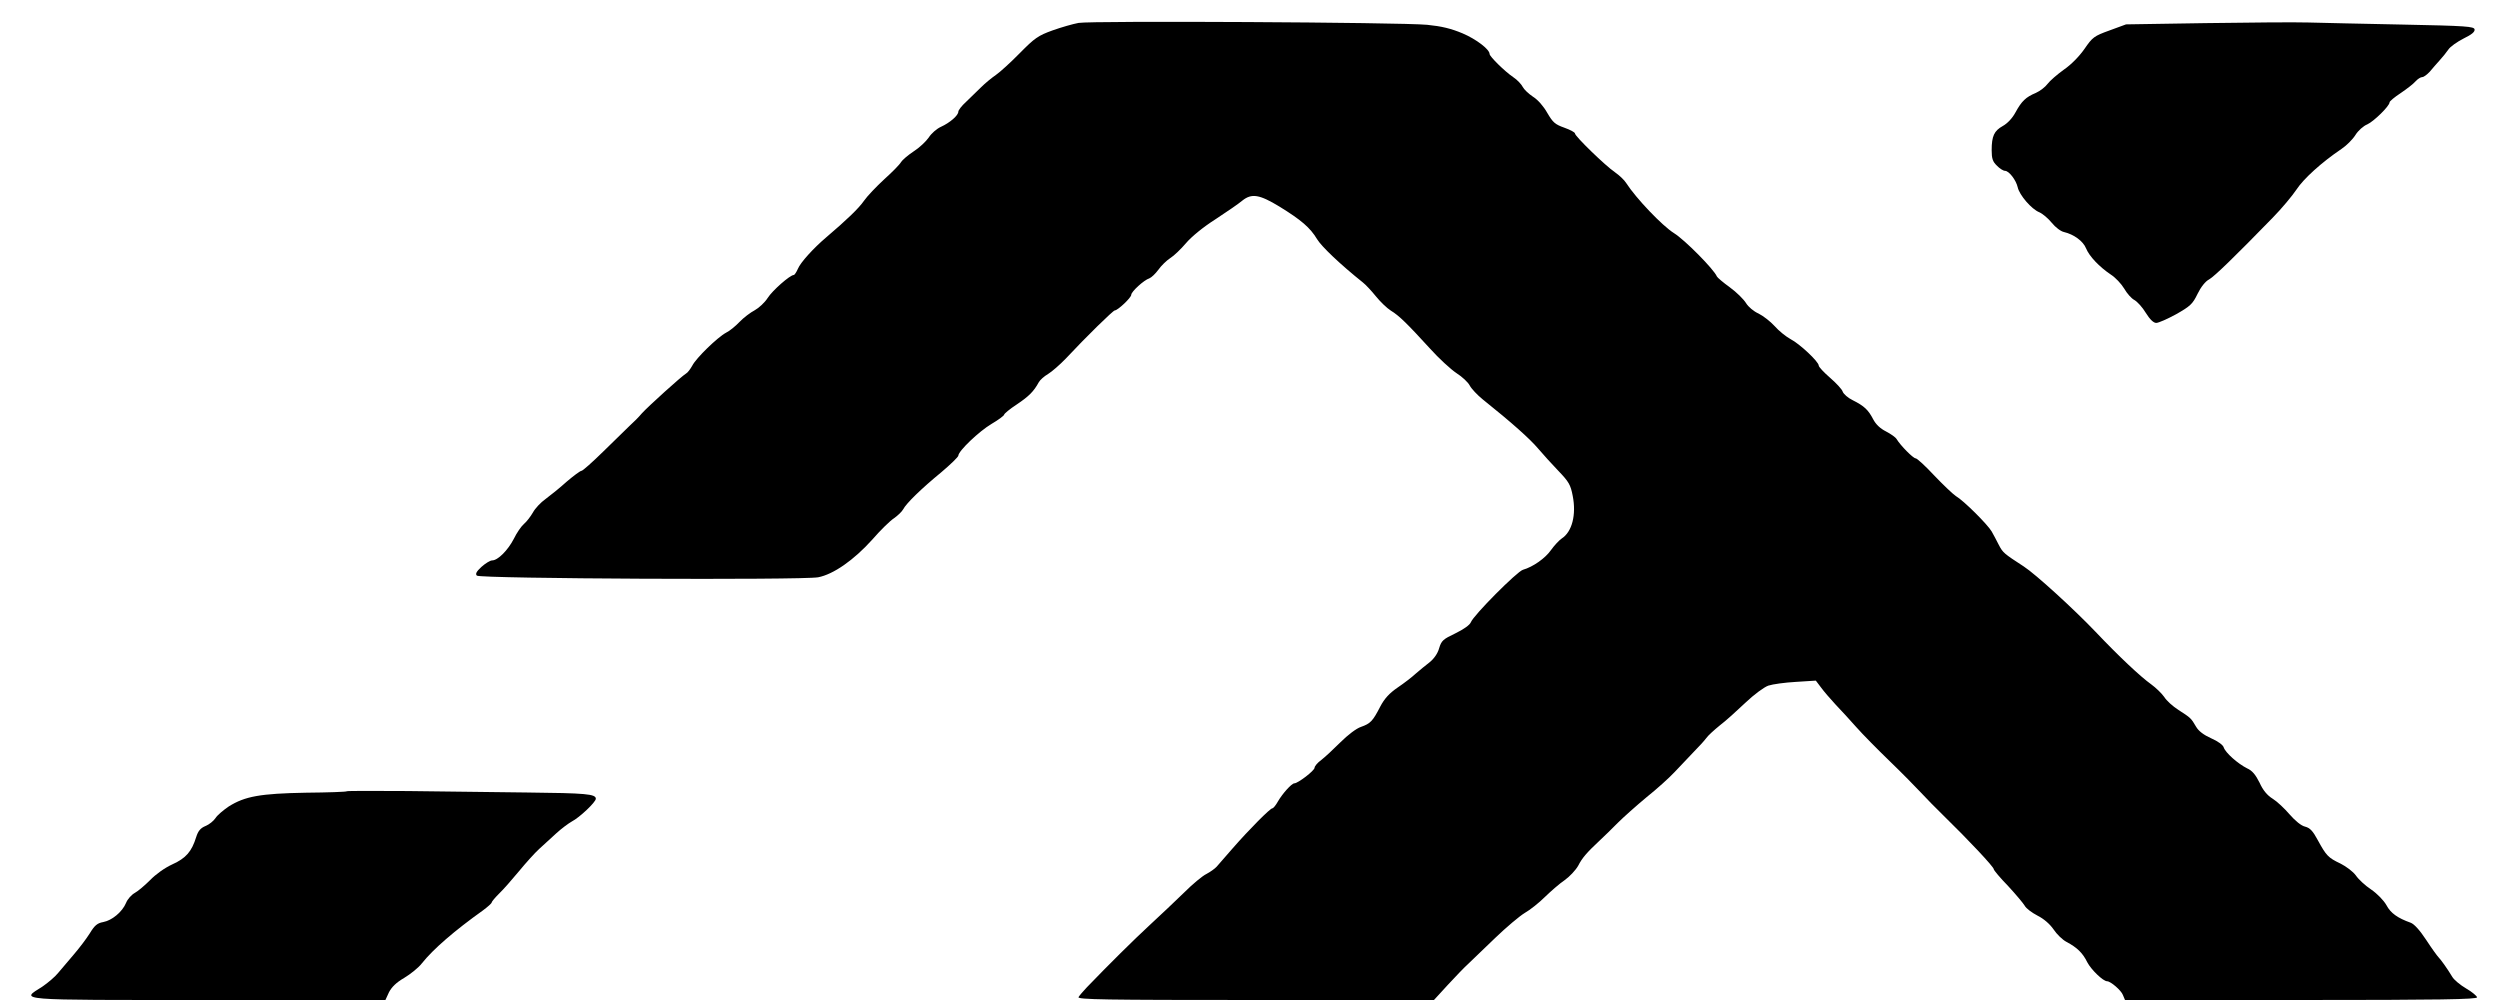
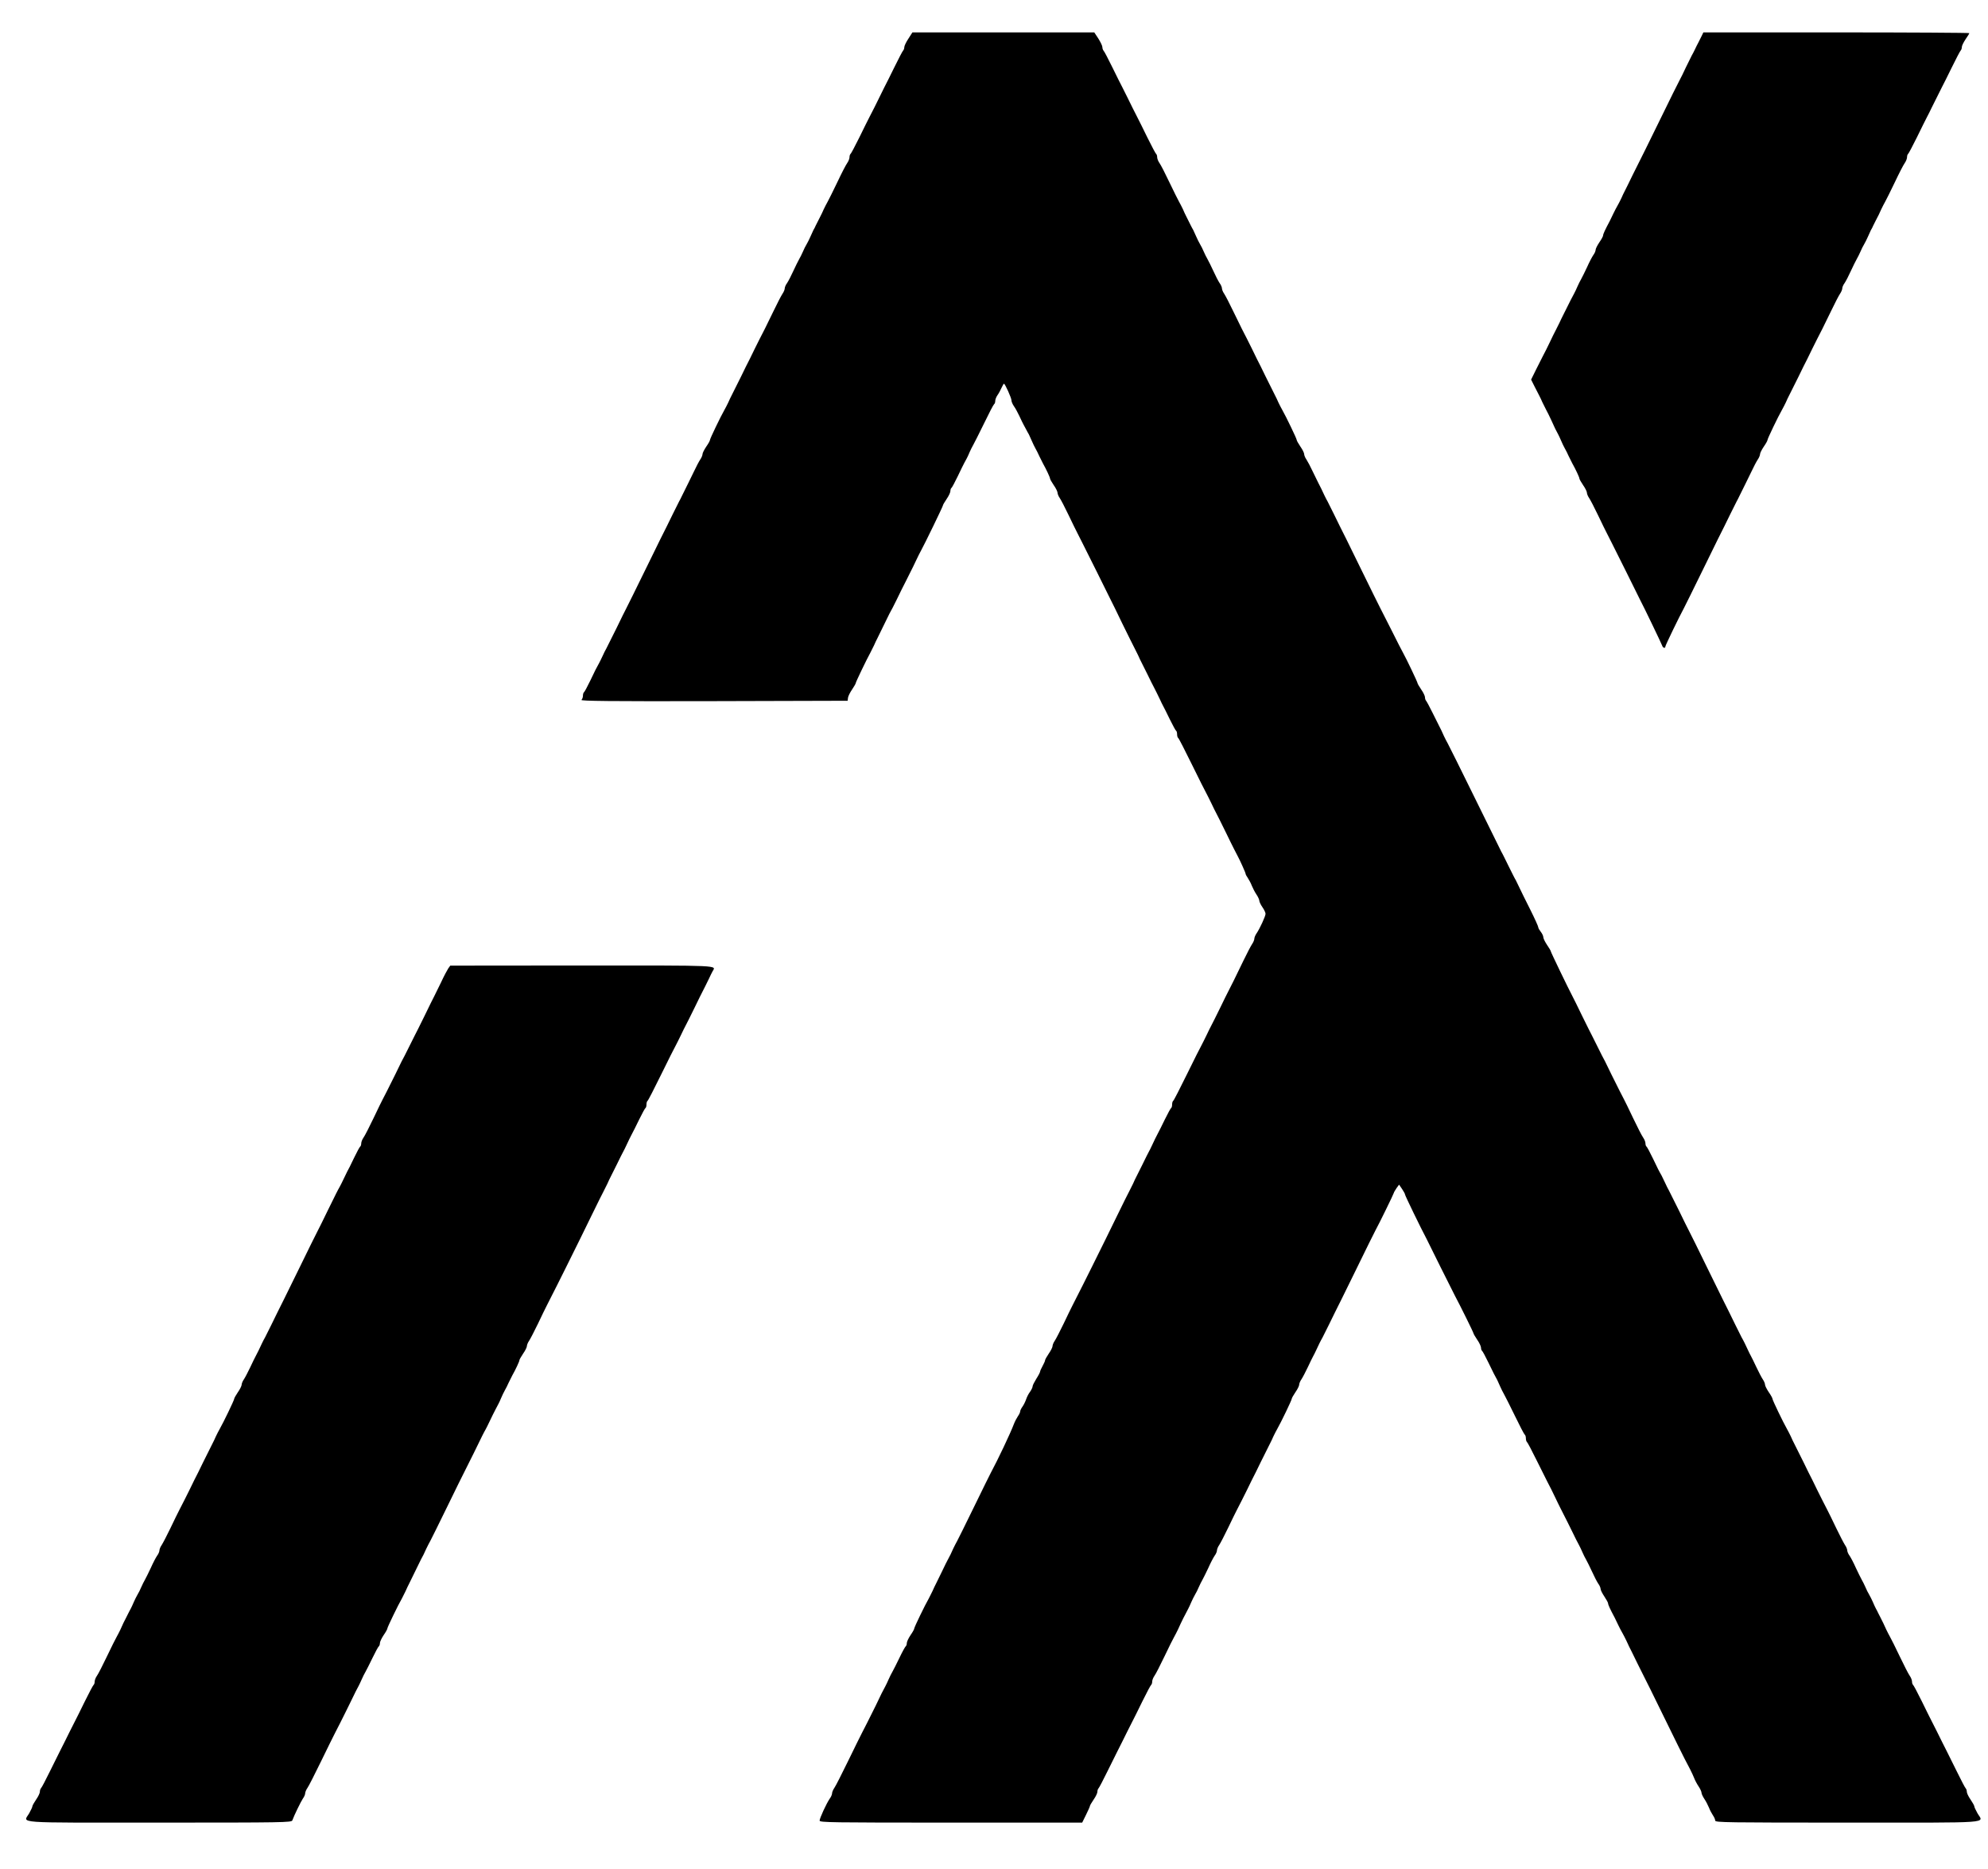
- <svg xmlns="http://www.w3.org/2000/svg" version="1.0" width="1200pt" height="480pt" viewBox="0 0 1200 480" preserveAspectRatio="xMidYMid meet">
-   <g transform="translate(0,480) scale(0.1,-0.1)" fill="#000000" stroke="none">
-     <path d="M5177 4690 c-27 -5 -83 -21 -125 -36 -69 -25 -85 -36 -157 -109 -44 -45 -96 -92 -115 -105 -19 -13 -51 -39 -71 -59 -20 -20 -52 -51 -72 -70 -21 -19 -37 -40 -37 -47 0 -18 -40 -53 -84 -73 -20 -9 -46 -32 -58 -51 -13 -19 -46 -50 -73 -67 -27 -18 -54 -41 -60 -51 -5 -10 -41 -47 -80 -82 -38 -35 -83 -82 -98 -104 -25 -36 -81 -90 -182 -176 -59 -50 -123 -120 -135 -150 -7 -16 -16 -30 -20 -30 -18 0 -103 -75 -125 -110 -14 -22 -42 -48 -62 -59 -21 -11 -54 -36 -73 -56 -19 -20 -48 -44 -65 -52 -41 -22 -144 -122 -162 -158 -9 -16 -22 -34 -30 -38 -22 -13 -182 -158 -212 -191 -14 -17 -41 -44 -59 -60 -18 -17 -75 -73 -126 -123 -52 -51 -99 -93 -105 -93 -6 0 -38 -24 -71 -52 -32 -29 -78 -66 -101 -83 -23 -16 -51 -46 -61 -65 -11 -19 -30 -44 -43 -55 -13 -11 -35 -43 -49 -72 -28 -54 -76 -103 -104 -103 -9 0 -32 -14 -51 -31 -25 -23 -30 -34 -22 -42 15 -15 1558 -22 1638 -8 73 14 171 82 260 181 39 45 86 91 105 103 18 13 37 31 43 42 15 29 88 100 183 178 45 38 82 74 82 80 1 23 100 117 159 152 34 20 61 40 61 45 0 4 27 27 61 49 58 39 81 62 105 106 6 11 26 29 45 40 18 11 56 44 84 73 99 106 228 232 236 232 14 0 79 61 79 75 0 15 61 71 87 79 10 4 29 22 43 41 14 20 39 44 57 56 18 11 51 43 75 71 26 31 83 78 143 116 55 36 113 76 128 89 45 36 82 30 179 -29 104 -64 147 -101 180 -156 21 -35 110 -120 220 -208 13 -10 41 -40 62 -66 21 -26 53 -57 72 -69 40 -24 80 -64 187 -181 43 -48 101 -101 128 -119 27 -17 56 -44 64 -60 8 -15 36 -45 62 -66 140 -112 226 -189 265 -235 24 -28 68 -77 99 -109 49 -51 58 -66 68 -119 18 -91 -3 -173 -53 -205 -13 -9 -36 -34 -51 -55 -27 -39 -86 -81 -135 -95 -28 -8 -237 -218 -250 -252 -5 -13 -35 -34 -74 -53 -59 -28 -67 -35 -78 -71 -7 -26 -25 -51 -46 -68 -19 -14 -48 -39 -66 -54 -17 -16 -56 -46 -87 -67 -41 -28 -64 -54 -84 -92 -36 -70 -47 -81 -92 -97 -22 -7 -64 -39 -99 -74 -34 -34 -75 -72 -92 -85 -18 -13 -32 -30 -32 -37 0 -14 -80 -75 -97 -75 -13 0 -57 -49 -79 -87 -10 -18 -22 -33 -27 -33 -10 0 -110 -100 -192 -194 -33 -38 -67 -77 -75 -86 -8 -9 -30 -25 -49 -35 -19 -9 -67 -49 -107 -89 -40 -39 -114 -109 -165 -156 -80 -74 -194 -187 -302 -299 -17 -18 -36 -40 -40 -47 -7 -12 124 -14 849 -14 l857 0 66 72 c36 39 81 86 99 102 18 17 76 73 129 124 53 51 117 105 142 120 25 14 69 49 97 77 28 27 70 64 94 80 24 17 53 48 65 69 20 39 41 63 105 123 19 18 58 55 85 83 28 28 90 83 138 123 49 39 110 94 135 121 26 28 67 71 92 97 25 25 52 55 60 66 8 12 38 39 65 61 28 21 83 71 123 109 42 40 90 75 110 82 21 7 80 15 133 18 l95 6 25 -33 c13 -18 44 -54 69 -81 25 -26 70 -75 100 -109 30 -34 102 -107 160 -163 58 -56 125 -124 150 -151 25 -27 72 -75 105 -107 125 -122 245 -250 245 -261 0 -5 31 -42 69 -81 37 -40 73 -83 80 -95 6 -12 34 -33 61 -47 30 -15 59 -40 77 -66 15 -23 43 -50 62 -60 51 -27 78 -53 100 -98 19 -36 76 -91 95 -91 17 0 68 -44 76 -66 l10 -24 845 0 c669 0 845 3 845 13 -1 6 -24 26 -52 42 -29 17 -59 42 -67 56 -24 40 -55 83 -66 94 -6 6 -33 43 -59 83 -31 47 -58 77 -75 83 -62 22 -96 46 -116 84 -13 23 -44 55 -73 75 -29 19 -62 50 -74 68 -13 18 -46 43 -74 57 -59 28 -68 38 -109 113 -23 43 -37 58 -60 64 -19 4 -48 28 -75 59 -24 28 -60 62 -81 75 -26 16 -47 41 -63 77 -19 38 -35 58 -60 69 -44 22 -103 74 -112 100 -3 12 -28 30 -60 44 -36 16 -61 35 -73 56 -24 41 -25 42 -84 80 -27 17 -58 45 -69 63 -12 17 -40 44 -62 60 -52 37 -157 136 -267 252 -103 108 -289 278 -345 314 -97 63 -100 66 -120 104 -10 21 -26 49 -34 64 -19 33 -134 148 -172 170 -15 10 -62 55 -104 99 -42 45 -82 82 -89 82 -12 0 -73 62 -91 92 -5 9 -28 25 -51 37 -28 14 -49 34 -62 59 -23 44 -42 63 -98 91 -23 11 -44 30 -48 41 -3 11 -31 41 -61 67 -30 26 -54 52 -54 58 0 19 -92 105 -135 127 -22 12 -57 40 -77 63 -20 22 -55 49 -77 60 -23 10 -49 32 -60 50 -11 18 -45 52 -78 76 -32 23 -60 47 -62 52 -13 33 -154 176 -206 208 -56 35 -182 167 -229 240 -9 15 -34 38 -54 52 -46 31 -192 173 -192 186 0 6 -23 18 -51 28 -45 16 -55 25 -82 71 -18 32 -45 63 -69 78 -21 14 -43 35 -49 47 -6 12 -26 34 -46 47 -40 27 -113 99 -113 111 0 22 -64 71 -130 99 -55 23 -100 34 -170 41 -128 12 -1612 20 -1673 9z" />
-     <path d="M10585 4689 l-380 -6 -79 -29 c-75 -27 -82 -33 -120 -88 -25 -36 -64 -76 -99 -100 -32 -23 -68 -54 -79 -69 -11 -15 -36 -34 -56 -43 -48 -20 -68 -39 -98 -94 -15 -28 -39 -53 -61 -65 -41 -23 -53 -48 -53 -116 0 -40 5 -55 25 -74 13 -14 31 -25 39 -25 19 0 53 -44 61 -79 8 -37 66 -105 104 -120 16 -7 43 -30 60 -51 17 -21 43 -41 59 -44 46 -11 91 -43 105 -78 16 -39 64 -89 119 -126 22 -14 50 -44 64 -67 13 -23 35 -48 49 -55 14 -8 39 -35 55 -62 20 -32 37 -48 50 -48 11 0 54 19 96 42 67 38 79 49 102 97 16 33 38 61 56 70 26 15 121 107 305 296 43 44 94 105 114 135 34 52 121 131 216 195 24 16 54 46 67 67 13 21 39 44 57 51 31 14 107 88 107 106 0 5 24 25 53 44 28 19 61 44 71 56 11 12 25 21 33 21 7 0 23 12 36 26 12 14 33 39 47 54 14 15 33 39 42 52 9 14 42 37 73 53 39 19 55 32 53 44 -3 14 -39 17 -343 23 -187 4 -392 8 -455 10 -63 2 -286 0 -495 -3z" />
-     <path d="M1665 1002 c-2 -3 -91 -6 -198 -7 -217 -4 -291 -17 -369 -66 -25 -17 -54 -41 -63 -55 -9 -14 -31 -32 -49 -39 -24 -10 -35 -24 -44 -52 -22 -71 -49 -102 -115 -132 -37 -17 -80 -48 -107 -76 -25 -25 -58 -53 -73 -61 -16 -9 -35 -30 -42 -48 -18 -43 -67 -84 -110 -92 -28 -5 -41 -16 -64 -54 -17 -27 -52 -73 -78 -103 -26 -30 -59 -69 -73 -86 -14 -18 -49 -48 -77 -67 -105 -67 -147 -64 797 -64 l850 0 17 37 c13 25 35 47 73 69 30 18 69 49 85 70 54 68 157 157 293 254 23 17 42 34 42 38 0 4 16 23 35 42 20 19 63 68 96 108 33 40 76 88 97 107 20 18 57 52 82 75 25 23 59 48 75 57 37 19 115 93 115 109 0 23 -48 27 -330 30 -157 2 -415 5 -573 7 -158 1 -290 1 -292 -1z" />
+ <svg xmlns="http://www.w3.org/2000/svg" version="1.0" width="1596pt" height="1500pt" viewBox="0 0 1596 1500" preserveAspectRatio="xMidYMid meet">
+   <g transform="translate(0,1500) scale(0.1,-0.1)" fill="#000000" stroke="none">
+     <path d="M7293 14690 c-18 -27 -33 -58 -33 -68 0 -10 -4 -22 -9 -27 -6 -6 -37 -66 -71 -135 -34 -69 -70 -142 -81 -162 -20 -40 -42 -84 -78 -158 -13 -25 -31 -61 -41 -80 -10 -19 -47 -93 -81 -163 -35 -71 -67 -131 -71 -133 -4 -3 -8 -14 -8 -26 0 -11 -8 -32 -18 -46 -11 -15 -47 -85 -81 -157 -34 -71 -69 -141 -77 -155 -8 -14 -22 -41 -31 -60 -8 -19 -20 -44 -26 -55 -13 -25 -28 -55 -39 -77 -4 -10 -12 -26 -18 -35 -5 -10 -16 -34 -24 -53 -8 -19 -22 -46 -30 -60 -9 -14 -22 -41 -30 -60 -8 -19 -22 -46 -30 -60 -8 -14 -29 -56 -47 -95 -17 -38 -40 -82 -50 -97 -11 -14 -19 -34 -19 -43 0 -9 -8 -29 -18 -43 -10 -15 -42 -76 -71 -137 -29 -60 -61 -126 -71 -145 -10 -19 -28 -55 -41 -80 -12 -25 -30 -61 -40 -80 -9 -19 -27 -55 -39 -80 -13 -25 -27 -53 -32 -63 -5 -10 -23 -46 -39 -80 -35 -71 -61 -123 -76 -152 -6 -11 -18 -36 -26 -55 -9 -19 -23 -46 -31 -60 -31 -54 -116 -231 -116 -241 0 -6 -13 -30 -30 -54 -16 -24 -30 -51 -30 -60 0 -9 -8 -29 -18 -43 -10 -15 -33 -58 -51 -97 -18 -38 -38 -79 -44 -90 -11 -21 -31 -62 -52 -105 -6 -14 -17 -34 -23 -45 -6 -11 -28 -56 -50 -100 -21 -44 -43 -89 -49 -100 -6 -11 -80 -159 -163 -330 -83 -170 -157 -319 -163 -330 -6 -11 -42 -83 -79 -160 -38 -77 -74 -149 -80 -160 -7 -11 -20 -38 -30 -60 -10 -22 -23 -48 -28 -57 -23 -41 -31 -57 -71 -141 -23 -48 -46 -90 -50 -93 -5 -3 -9 -15 -9 -28 0 -12 -5 -27 -12 -34 -9 -9 224 -12 1062 -10 l1075 3 3 25 c2 13 17 43 33 66 16 24 29 46 29 51 0 8 90 195 117 243 7 14 21 41 30 60 8 19 20 44 26 55 6 11 28 56 49 100 22 44 43 88 48 98 23 42 30 55 59 114 17 34 34 70 39 80 5 10 19 38 32 63 12 25 30 61 40 80 10 19 30 60 44 90 14 30 32 66 40 80 27 48 176 355 176 363 0 5 14 28 30 52 17 24 30 53 30 64 0 11 4 22 9 25 4 3 27 45 50 93 23 49 47 97 53 108 6 11 15 27 19 35 5 8 15 31 23 50 8 19 22 46 30 60 8 14 47 91 87 173 39 81 75 150 80 153 5 3 9 14 9 26 0 11 8 32 18 46 11 15 25 42 33 60 8 17 16 32 19 32 9 -1 60 -114 60 -133 0 -11 9 -31 19 -46 11 -15 31 -51 45 -81 14 -30 29 -62 34 -70 5 -8 14 -25 20 -37 7 -13 16 -31 22 -40 5 -10 16 -34 24 -53 8 -19 21 -46 29 -60 8 -14 22 -41 30 -60 9 -19 23 -46 30 -60 26 -46 57 -112 57 -122 0 -5 14 -29 30 -53 17 -24 30 -51 30 -60 0 -9 8 -29 18 -43 10 -15 42 -76 71 -137 29 -60 61 -127 72 -147 10 -21 28 -55 38 -75 11 -21 64 -128 119 -238 54 -110 103 -209 109 -220 6 -11 48 -96 93 -190 46 -93 89 -181 97 -195 7 -14 21 -41 30 -60 8 -19 20 -44 26 -55 6 -11 28 -56 50 -100 21 -44 44 -89 50 -100 11 -21 32 -63 52 -105 6 -14 16 -34 22 -45 6 -11 31 -60 54 -108 24 -49 47 -91 51 -93 5 -3 8 -16 8 -29 0 -13 4 -26 9 -29 5 -3 54 -99 110 -213 56 -115 109 -219 117 -233 7 -14 26 -50 40 -80 14 -30 31 -64 37 -75 13 -25 37 -72 76 -152 16 -34 34 -70 39 -80 5 -10 18 -36 29 -58 11 -22 25 -49 31 -60 17 -31 62 -131 62 -139 0 -5 8 -20 18 -34 10 -15 25 -43 32 -62 8 -19 24 -51 37 -70 13 -19 23 -42 23 -50 0 -8 11 -32 25 -52 14 -20 25 -44 25 -53 0 -19 -46 -119 -72 -157 -10 -14 -18 -34 -18 -43 0 -9 -8 -29 -18 -43 -10 -15 -41 -74 -69 -132 -71 -148 -91 -187 -145 -293 -5 -10 -23 -46 -39 -80 -39 -80 -63 -127 -76 -152 -6 -11 -23 -45 -37 -75 -14 -30 -33 -66 -40 -80 -8 -14 -61 -118 -117 -233 -56 -114 -105 -210 -110 -213 -5 -3 -9 -16 -9 -29 0 -13 -3 -26 -8 -29 -4 -2 -27 -44 -51 -93 -23 -48 -48 -97 -54 -108 -6 -11 -17 -32 -24 -47 -7 -16 -19 -40 -26 -55 -7 -16 -18 -37 -24 -48 -6 -11 -29 -56 -50 -100 -22 -44 -44 -89 -50 -100 -6 -11 -18 -36 -26 -55 -9 -19 -23 -46 -30 -60 -8 -14 -51 -101 -97 -195 -45 -93 -87 -179 -93 -190 -6 -11 -55 -110 -109 -220 -55 -110 -108 -217 -119 -237 -10 -21 -28 -55 -38 -75 -11 -21 -43 -87 -72 -148 -29 -60 -61 -122 -71 -137 -10 -14 -18 -34 -18 -43 0 -9 -13 -36 -30 -60 -16 -24 -30 -48 -30 -54 0 -6 -9 -26 -20 -46 -11 -20 -20 -40 -20 -45 0 -5 -13 -31 -30 -57 -16 -26 -30 -53 -30 -61 0 -8 -9 -27 -20 -43 -12 -15 -26 -43 -32 -61 -6 -18 -19 -45 -30 -60 -10 -14 -18 -31 -18 -38 0 -7 -8 -24 -18 -38 -10 -15 -25 -43 -32 -62 -30 -79 -129 -287 -187 -395 -6 -11 -66 -132 -133 -270 -67 -137 -128 -261 -136 -275 -8 -14 -22 -41 -31 -60 -15 -35 -28 -61 -44 -90 -5 -8 -26 -51 -47 -95 -21 -44 -43 -89 -49 -100 -6 -11 -18 -36 -26 -55 -9 -19 -23 -46 -30 -60 -31 -53 -117 -232 -117 -241 0 -6 -13 -30 -30 -54 -16 -24 -30 -53 -30 -64 0 -11 -4 -22 -8 -25 -5 -3 -28 -45 -51 -93 -23 -48 -49 -99 -57 -113 -8 -14 -22 -41 -30 -60 -8 -19 -20 -44 -26 -55 -6 -11 -20 -37 -30 -57 -40 -84 -60 -125 -77 -158 -10 -19 -28 -55 -40 -80 -13 -25 -31 -61 -41 -80 -10 -19 -60 -120 -111 -225 -51 -104 -100 -202 -111 -217 -10 -14 -18 -34 -18 -43 0 -9 -8 -29 -19 -43 -26 -38 -81 -157 -81 -176 0 -15 93 -16 1054 -16 l1054 0 31 63 c17 34 31 66 31 70 0 5 14 28 30 52 17 24 30 52 30 62 0 11 4 23 9 28 6 6 37 66 71 135 34 69 70 142 81 163 22 44 51 100 80 160 11 23 29 58 39 77 10 19 47 93 81 163 35 71 67 131 71 133 4 3 8 14 8 26 0 11 8 32 18 46 11 15 47 86 81 157 34 72 69 141 77 155 8 14 22 41 31 60 26 59 59 124 83 168 5 9 16 33 24 52 8 19 22 46 30 60 9 14 22 41 30 60 8 19 22 46 30 60 8 14 29 57 47 95 17 39 40 82 50 97 11 14 19 34 19 43 0 9 8 29 18 43 10 15 42 77 71 137 29 61 61 126 71 145 10 19 28 55 41 80 12 25 30 61 40 80 9 19 27 55 39 80 13 25 27 53 32 63 5 10 23 46 39 80 35 71 61 123 76 152 6 11 18 36 26 55 9 19 23 46 31 60 31 54 116 231 116 241 0 6 14 30 30 54 17 24 30 51 30 60 0 9 8 29 18 43 10 15 33 59 51 97 18 39 38 79 44 90 6 11 17 32 24 48 7 15 19 39 26 55 7 15 19 36 25 47 6 11 28 56 50 100 21 44 43 89 49 100 6 11 80 160 163 330 83 171 157 319 163 330 27 48 147 294 147 300 0 4 10 20 21 37 l21 29 24 -35 c13 -19 24 -39 24 -45 0 -8 128 -272 173 -356 6 -11 55 -110 109 -220 55 -110 108 -216 118 -235 43 -80 150 -297 150 -304 0 -4 14 -27 30 -51 17 -24 30 -53 30 -64 0 -11 4 -22 9 -25 4 -3 27 -45 50 -93 41 -85 50 -102 71 -140 5 -10 16 -34 24 -53 8 -19 22 -46 30 -60 8 -14 47 -91 87 -173 39 -81 75 -150 80 -153 5 -3 9 -16 9 -29 0 -13 4 -26 8 -29 5 -3 41 -72 81 -153 40 -81 78 -157 84 -168 16 -30 44 -85 65 -130 10 -22 28 -58 39 -80 39 -76 86 -170 93 -185 20 -43 48 -97 58 -115 6 -11 18 -36 26 -55 8 -19 22 -46 30 -60 8 -14 29 -56 47 -95 17 -38 40 -82 50 -97 11 -14 19 -34 19 -43 0 -9 14 -36 30 -60 16 -24 30 -49 30 -55 0 -11 15 -44 53 -115 6 -11 19 -38 29 -60 10 -22 26 -51 34 -65 8 -14 22 -41 31 -60 16 -36 26 -56 42 -87 5 -10 27 -54 48 -98 22 -44 44 -89 50 -100 6 -11 80 -159 163 -330 83 -170 157 -319 163 -330 34 -63 65 -124 77 -155 7 -19 24 -51 37 -70 13 -19 23 -42 23 -50 0 -8 10 -31 23 -50 13 -19 29 -51 37 -70 7 -19 22 -47 32 -62 10 -14 18 -33 18 -42 0 -15 97 -16 1065 -16 1193 0 1087 -8 1040 76 -14 25 -25 49 -25 55 0 6 -14 30 -30 54 -17 24 -30 52 -30 62 0 11 -4 23 -9 28 -6 6 -37 66 -71 135 -34 69 -70 142 -81 163 -22 44 -51 100 -80 160 -11 23 -29 58 -39 77 -10 19 -47 93 -81 163 -35 71 -67 131 -71 133 -4 3 -8 14 -8 26 0 11 -8 32 -18 46 -11 15 -47 86 -81 157 -34 72 -69 141 -77 155 -8 14 -22 41 -31 60 -20 44 -27 59 -43 90 -7 14 -17 33 -22 43 -4 9 -12 25 -18 35 -5 9 -16 33 -24 52 -8 19 -22 46 -30 60 -9 14 -22 41 -30 60 -8 19 -22 46 -30 60 -8 14 -29 57 -47 95 -17 39 -40 82 -50 97 -11 14 -19 34 -19 43 0 9 -8 29 -18 43 -10 15 -42 77 -71 137 -29 61 -61 126 -71 145 -10 19 -28 55 -41 80 -12 25 -30 61 -40 80 -9 19 -27 55 -39 80 -13 25 -27 53 -32 63 -5 10 -23 46 -39 80 -35 71 -61 123 -76 152 -6 11 -18 36 -26 55 -9 19 -23 46 -31 60 -31 54 -116 231 -116 241 0 6 -13 30 -30 54 -16 24 -30 51 -30 60 0 9 -8 29 -18 43 -10 15 -33 59 -51 97 -18 39 -38 79 -44 90 -6 11 -17 32 -24 48 -7 15 -19 39 -26 55 -7 15 -19 36 -25 47 -6 11 -28 56 -50 100 -21 44 -43 89 -49 100 -6 11 -80 160 -163 330 -83 171 -157 319 -163 330 -6 11 -42 83 -79 160 -38 77 -74 149 -80 160 -7 11 -20 38 -30 60 -10 22 -23 48 -28 58 -23 40 -31 56 -71 140 -23 48 -46 90 -50 93 -5 3 -9 14 -9 26 0 11 -8 32 -18 46 -11 15 -47 86 -81 157 -34 72 -67 139 -73 150 -6 11 -20 38 -31 60 -11 22 -24 49 -30 60 -6 11 -24 47 -40 80 -48 100 -63 129 -75 150 -6 11 -24 48 -41 82 -17 34 -35 70 -40 80 -6 10 -41 81 -79 158 -37 77 -73 149 -79 160 -29 54 -173 352 -173 359 0 4 -13 27 -30 51 -16 24 -30 52 -30 62 0 10 -9 29 -20 43 -11 14 -20 29 -20 35 0 8 -29 72 -63 140 -6 11 -17 34 -25 50 -8 17 -22 44 -30 60 -8 17 -24 48 -34 70 -10 22 -23 48 -28 58 -6 9 -14 26 -20 37 -5 11 -14 29 -20 40 -5 11 -14 28 -19 38 -5 9 -17 35 -28 57 -11 22 -24 49 -31 60 -6 11 -101 205 -212 430 -111 226 -208 421 -216 435 -8 14 -22 41 -31 60 -16 36 -26 58 -42 88 -5 9 -28 55 -51 102 -23 47 -46 89 -51 95 -5 5 -9 17 -9 28 0 10 -13 38 -30 62 -16 24 -30 47 -30 52 0 8 -88 193 -116 243 -8 14 -50 95 -92 180 -43 85 -83 164 -89 175 -6 11 -80 160 -163 330 -83 171 -157 319 -163 330 -6 11 -28 56 -49 100 -22 44 -44 89 -50 100 -6 11 -18 32 -25 48 -7 15 -19 39 -26 55 -7 15 -18 36 -24 47 -6 11 -26 52 -44 90 -18 39 -41 82 -51 97 -10 14 -18 34 -18 43 0 9 -13 36 -30 60 -16 24 -30 48 -30 54 0 10 -85 187 -116 241 -8 14 -22 41 -31 60 -8 19 -20 44 -26 55 -15 29 -41 81 -76 152 -16 34 -34 70 -39 80 -5 10 -19 38 -32 63 -12 25 -30 61 -39 80 -10 19 -28 55 -40 80 -13 25 -31 61 -41 80 -10 19 -42 85 -71 145 -29 61 -61 122 -71 137 -10 14 -18 34 -18 43 0 9 -8 29 -19 43 -10 15 -33 59 -50 97 -18 39 -39 81 -47 95 -8 14 -22 41 -30 60 -8 19 -21 46 -30 60 -8 14 -22 41 -30 60 -8 19 -19 43 -24 53 -6 9 -14 26 -20 37 -5 11 -14 29 -20 40 -5 11 -14 28 -19 38 -5 9 -16 33 -24 52 -9 19 -23 46 -31 60 -8 14 -43 84 -77 155 -34 72 -70 142 -81 157 -10 14 -18 35 -18 46 0 12 -4 23 -8 26 -4 2 -36 62 -71 133 -34 70 -71 144 -81 163 -10 19 -27 53 -38 75 -24 50 -56 113 -81 163 -11 20 -47 93 -81 162 -34 69 -65 129 -71 134 -5 6 -9 18 -9 28 0 10 -15 41 -32 68 l-33 50 -730 0 -730 0 -32 -50z" />
+     <path d="M13664 14717 c-6 -12 -18 -37 -27 -54 -10 -18 -23 -45 -30 -60 -7 -16 -19 -37 -25 -48 -6 -11 -27 -54 -47 -95 -19 -41 -41 -86 -49 -100 -8 -14 -83 -164 -166 -335 -83 -170 -157 -319 -163 -330 -6 -11 -28 -56 -50 -100 -38 -79 -44 -90 -64 -130 -6 -11 -18 -36 -26 -55 -9 -19 -23 -46 -31 -60 -8 -14 -24 -43 -34 -65 -10 -22 -23 -49 -29 -60 -38 -71 -53 -104 -53 -115 0 -6 -13 -31 -30 -55 -16 -24 -30 -51 -30 -60 0 -9 -8 -29 -19 -43 -10 -15 -33 -58 -50 -97 -18 -38 -39 -81 -47 -95 -8 -14 -22 -41 -30 -60 -8 -19 -20 -44 -26 -55 -6 -11 -19 -36 -29 -55 -9 -19 -32 -64 -50 -100 -18 -36 -36 -72 -39 -80 -4 -8 -18 -35 -30 -60 -13 -25 -32 -63 -42 -85 -19 -41 -46 -94 -65 -130 -6 -11 -29 -56 -51 -101 l-40 -81 27 -54 c15 -30 32 -63 38 -74 6 -11 18 -36 26 -55 9 -19 23 -46 30 -60 8 -14 27 -52 42 -85 27 -60 36 -79 55 -113 5 -9 16 -33 24 -52 8 -19 21 -46 29 -60 8 -14 22 -41 30 -60 9 -19 23 -46 30 -60 26 -46 57 -112 57 -122 0 -5 14 -29 30 -53 17 -24 30 -51 30 -60 0 -9 8 -29 18 -43 10 -15 42 -76 71 -137 29 -60 61 -127 72 -147 10 -21 28 -55 38 -75 11 -21 64 -128 119 -238 54 -110 103 -209 109 -220 28 -52 172 -352 177 -367 6 -20 26 -25 26 -7 0 9 112 240 147 304 6 11 80 160 163 330 83 171 157 319 163 330 6 11 28 56 49 100 22 44 44 89 50 100 6 11 17 31 23 45 21 43 41 84 52 105 6 11 26 52 44 90 18 39 41 82 51 97 10 14 18 34 18 43 0 9 14 36 30 60 17 24 30 48 30 54 0 10 85 187 116 241 8 14 22 41 31 60 8 19 20 44 26 55 15 29 41 81 76 152 16 34 34 70 39 80 5 10 19 38 32 63 12 25 30 61 39 80 10 19 28 55 40 80 13 25 31 61 41 80 10 19 42 85 71 145 29 61 61 122 71 137 10 14 18 34 18 43 0 9 8 29 19 43 10 15 33 59 50 97 18 39 39 81 47 95 8 14 22 41 30 60 8 19 21 46 30 60 8 14 22 41 30 60 8 19 19 43 24 53 6 9 14 25 18 35 5 9 14 27 20 40 22 42 30 57 45 92 9 19 23 46 31 60 8 14 43 84 77 155 34 72 70 142 81 157 10 14 18 35 18 46 0 12 4 23 8 26 4 2 36 62 71 133 34 70 71 144 81 163 10 19 28 54 39 78 29 59 58 115 80 160 11 20 47 93 81 162 34 69 65 129 71 135 5 5 9 17 9 28 0 10 14 38 30 62 17 24 30 46 30 49 0 3 -480 6 -1067 6 l-1068 0 -11 -23z" />
+     <path d="M3599 7227 c-8 -12 -35 -62 -58 -112 -24 -49 -48 -99 -54 -110 -6 -11 -42 -83 -79 -160 -38 -77 -73 -148 -79 -158 -5 -10 -23 -46 -40 -80 -17 -34 -35 -71 -41 -82 -12 -21 -27 -50 -75 -150 -16 -33 -34 -69 -40 -80 -6 -11 -19 -38 -30 -60 -11 -22 -25 -49 -31 -60 -6 -11 -39 -78 -73 -150 -34 -71 -70 -142 -81 -157 -10 -14 -18 -35 -18 -46 0 -12 -4 -23 -9 -26 -4 -3 -27 -45 -50 -93 -23 -49 -47 -97 -54 -108 -6 -11 -19 -38 -29 -60 -10 -22 -24 -49 -30 -60 -20 -35 -26 -48 -96 -190 -37 -77 -73 -149 -79 -160 -6 -11 -80 -159 -163 -330 -83 -170 -157 -319 -163 -330 -6 -11 -28 -56 -49 -100 -22 -44 -44 -89 -50 -100 -6 -11 -18 -32 -25 -48 -7 -15 -19 -39 -26 -55 -7 -15 -18 -36 -24 -47 -6 -11 -26 -51 -44 -90 -18 -38 -41 -82 -51 -97 -10 -14 -18 -34 -18 -43 0 -9 -13 -36 -30 -60 -16 -24 -30 -48 -30 -54 0 -10 -85 -187 -116 -241 -8 -14 -22 -41 -31 -60 -8 -19 -20 -44 -26 -55 -15 -29 -41 -81 -76 -152 -16 -34 -34 -70 -39 -80 -5 -10 -19 -38 -32 -63 -12 -25 -30 -61 -39 -80 -10 -19 -28 -55 -40 -80 -13 -25 -31 -61 -41 -80 -10 -19 -42 -84 -71 -145 -29 -60 -61 -122 -71 -137 -10 -14 -18 -34 -18 -43 0 -9 -8 -29 -19 -43 -10 -15 -33 -58 -50 -97 -18 -38 -39 -81 -47 -95 -8 -14 -22 -41 -30 -60 -8 -19 -21 -46 -30 -60 -8 -14 -22 -41 -30 -60 -8 -19 -19 -43 -24 -52 -6 -10 -14 -27 -20 -38 -5 -11 -14 -29 -20 -40 -5 -11 -14 -28 -19 -37 -5 -10 -16 -34 -24 -53 -9 -19 -23 -46 -31 -60 -8 -14 -43 -83 -77 -155 -34 -71 -70 -142 -81 -157 -10 -14 -18 -35 -18 -46 0 -12 -4 -23 -8 -26 -4 -2 -36 -62 -71 -133 -34 -70 -71 -144 -81 -163 -10 -19 -28 -54 -39 -77 -29 -60 -58 -116 -80 -160 -11 -21 -47 -94 -81 -163 -34 -69 -65 -129 -71 -134 -5 -6 -9 -18 -9 -29 0 -10 -13 -38 -30 -62 -16 -24 -30 -48 -30 -54 0 -6 -11 -30 -25 -55 -47 -84 -153 -76 1040 -76 1006 0 1066 1 1072 18 13 37 67 148 84 174 11 14 19 34 19 43 0 9 8 29 18 43 11 15 60 113 111 217 51 105 101 206 111 225 10 19 28 55 41 80 12 25 30 61 40 80 9 19 26 53 37 75 47 97 59 121 70 140 6 11 18 36 26 55 8 19 22 46 30 60 8 14 34 65 57 113 23 48 46 90 51 93 4 3 8 14 8 25 0 11 14 40 30 64 17 24 30 48 30 54 0 9 86 188 117 241 7 14 21 41 30 60 8 19 20 44 26 55 6 11 28 56 49 100 21 44 43 88 48 98 14 24 25 47 43 87 9 19 23 46 31 60 8 14 69 138 136 275 67 138 127 259 133 270 6 11 42 83 80 160 74 152 78 160 95 190 6 11 20 38 30 60 10 22 23 49 29 60 16 31 35 69 44 85 5 8 15 31 23 50 8 19 21 46 29 60 8 14 22 41 30 60 9 19 23 46 30 60 26 46 57 112 57 122 0 5 14 29 30 53 17 24 30 51 30 60 0 9 8 29 18 43 10 15 42 77 71 137 29 61 61 127 72 148 10 20 28 54 38 75 11 20 64 127 119 237 54 110 103 209 109 220 6 11 48 97 93 190 46 94 89 181 97 195 7 14 21 41 30 60 8 19 20 44 26 55 6 11 28 56 50 100 21 44 44 89 50 100 6 11 17 32 24 48 7 15 19 39 26 55 7 15 18 36 24 47 6 11 31 60 54 108 24 49 47 91 51 93 5 3 8 16 8 29 0 13 4 26 9 29 5 3 54 99 110 213 56 115 109 219 117 233 7 14 26 50 40 80 14 30 31 64 37 75 13 25 37 72 76 152 16 34 34 70 39 80 37 72 57 113 74 148 10 22 23 48 28 57 28 51 92 48 -1047 48 l-1058 -1 -16 -22z" />
  </g>
</svg>
